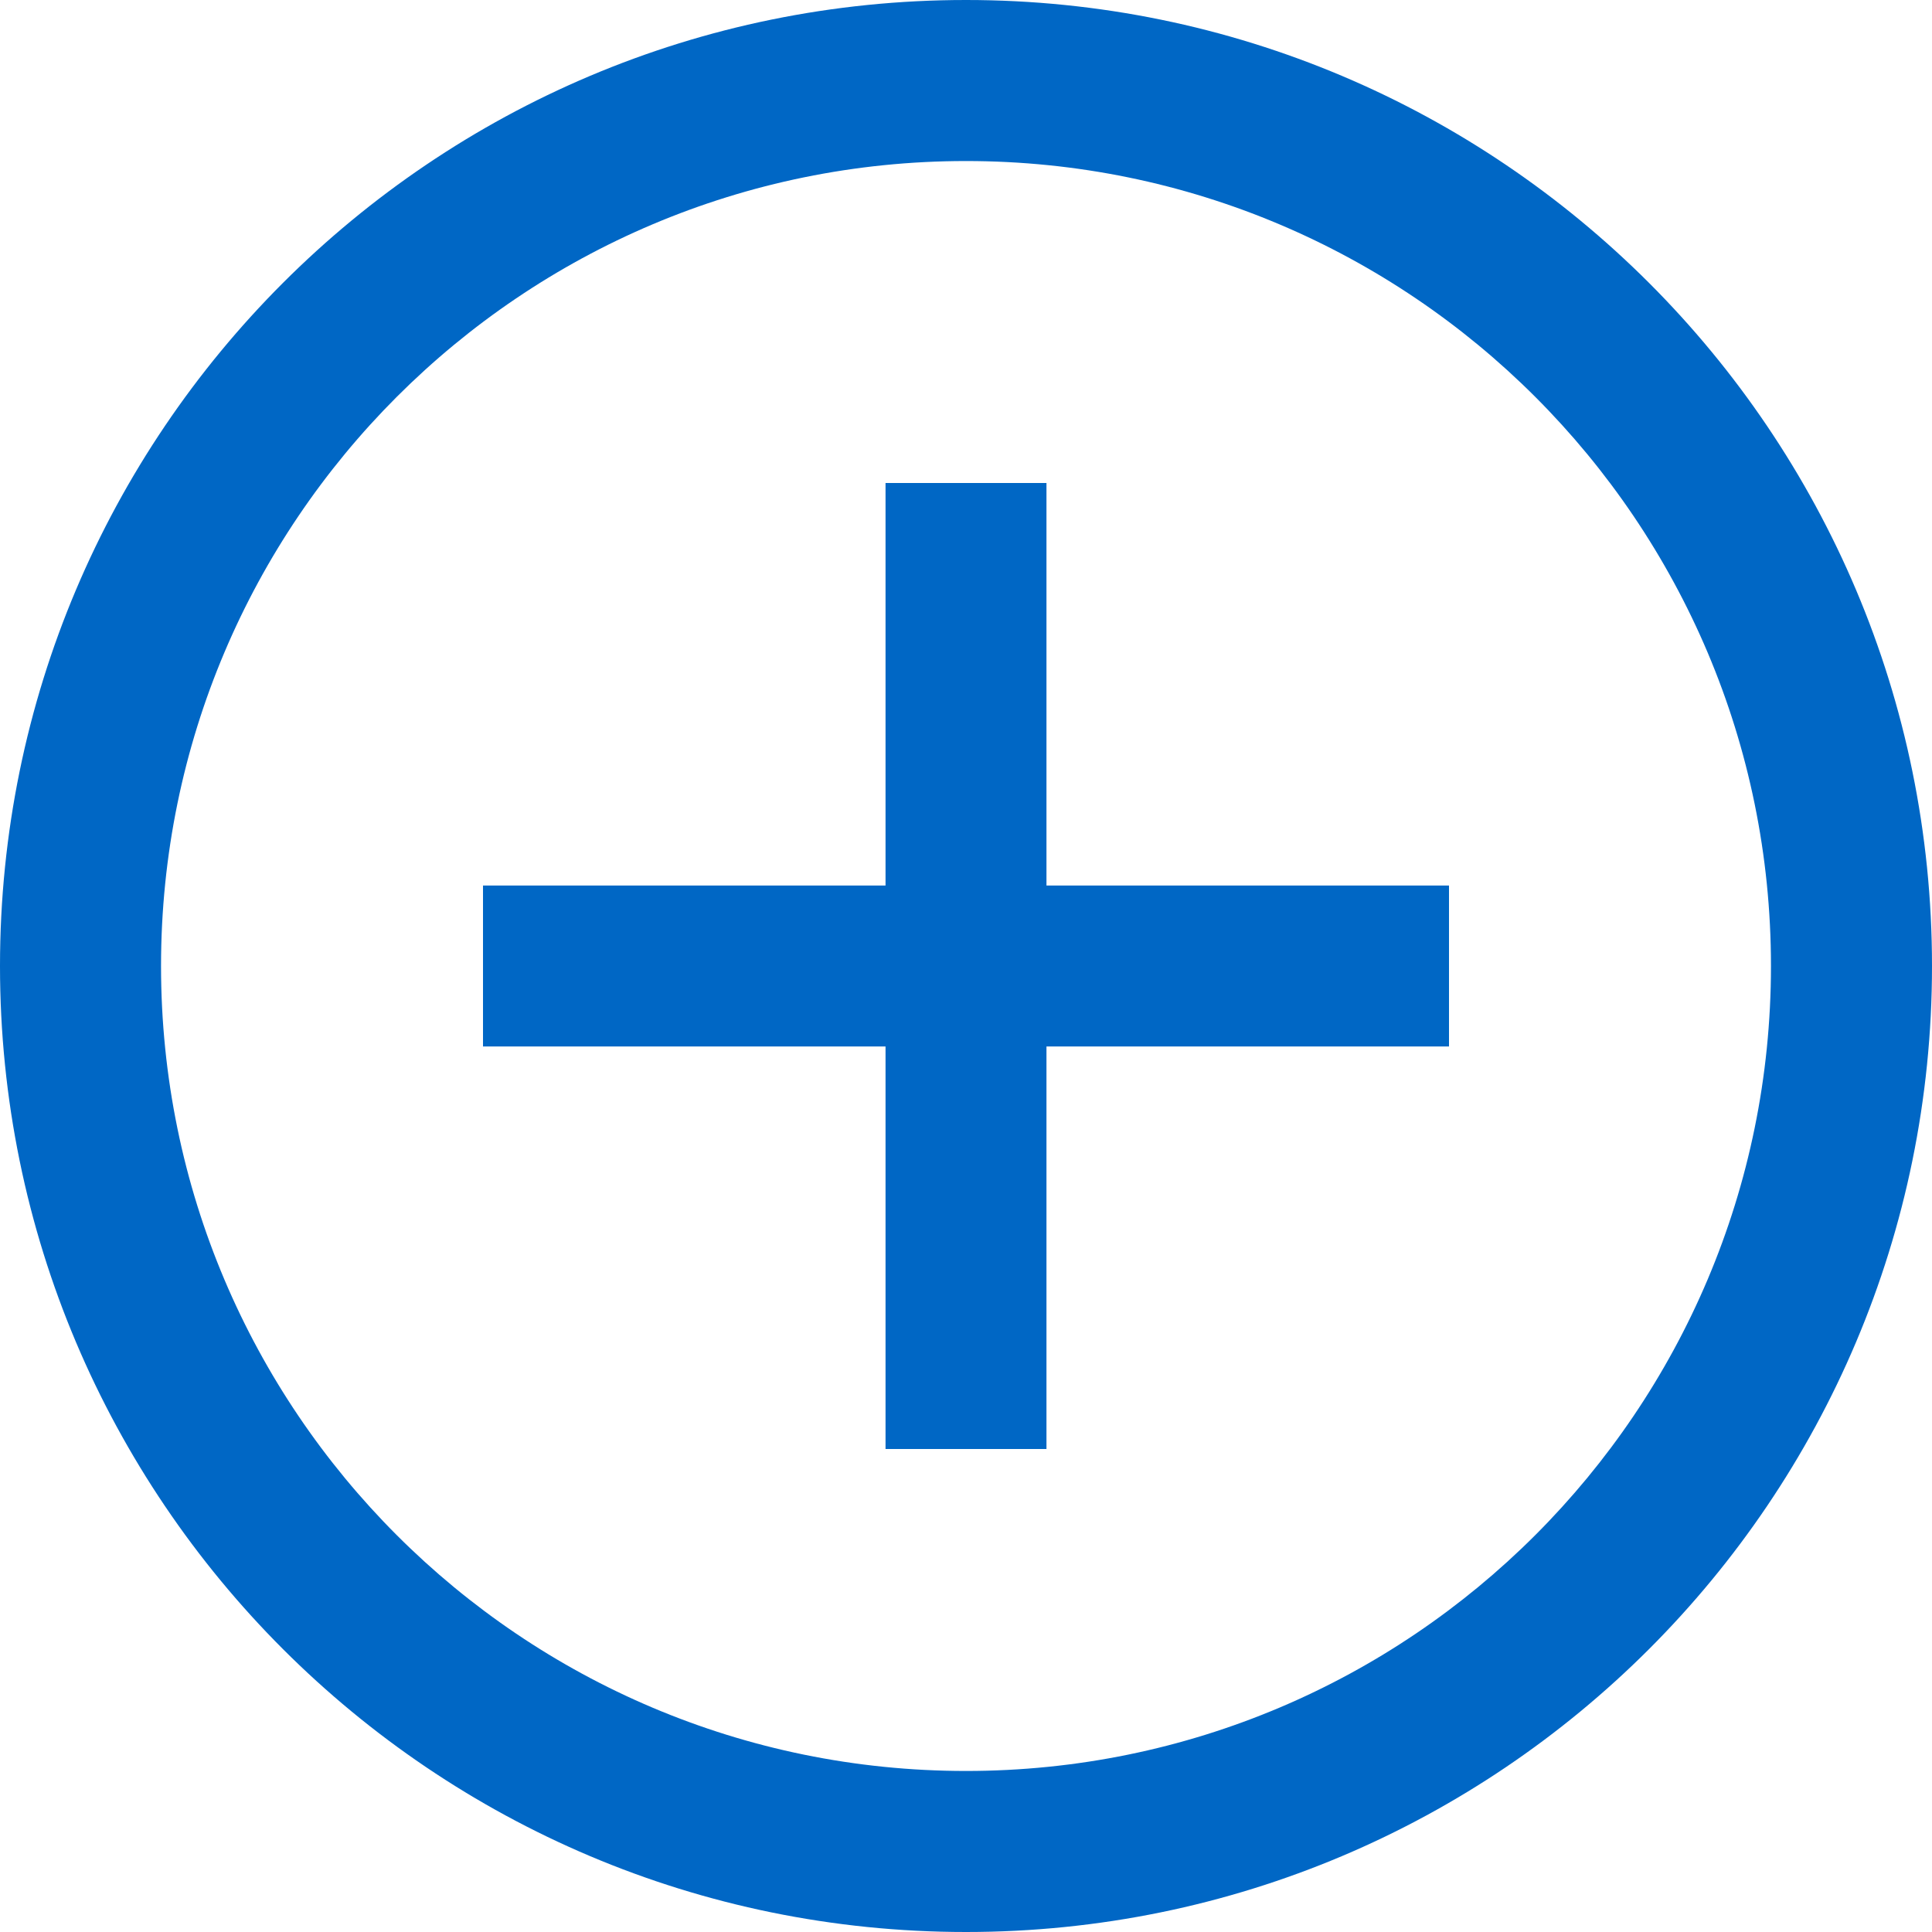
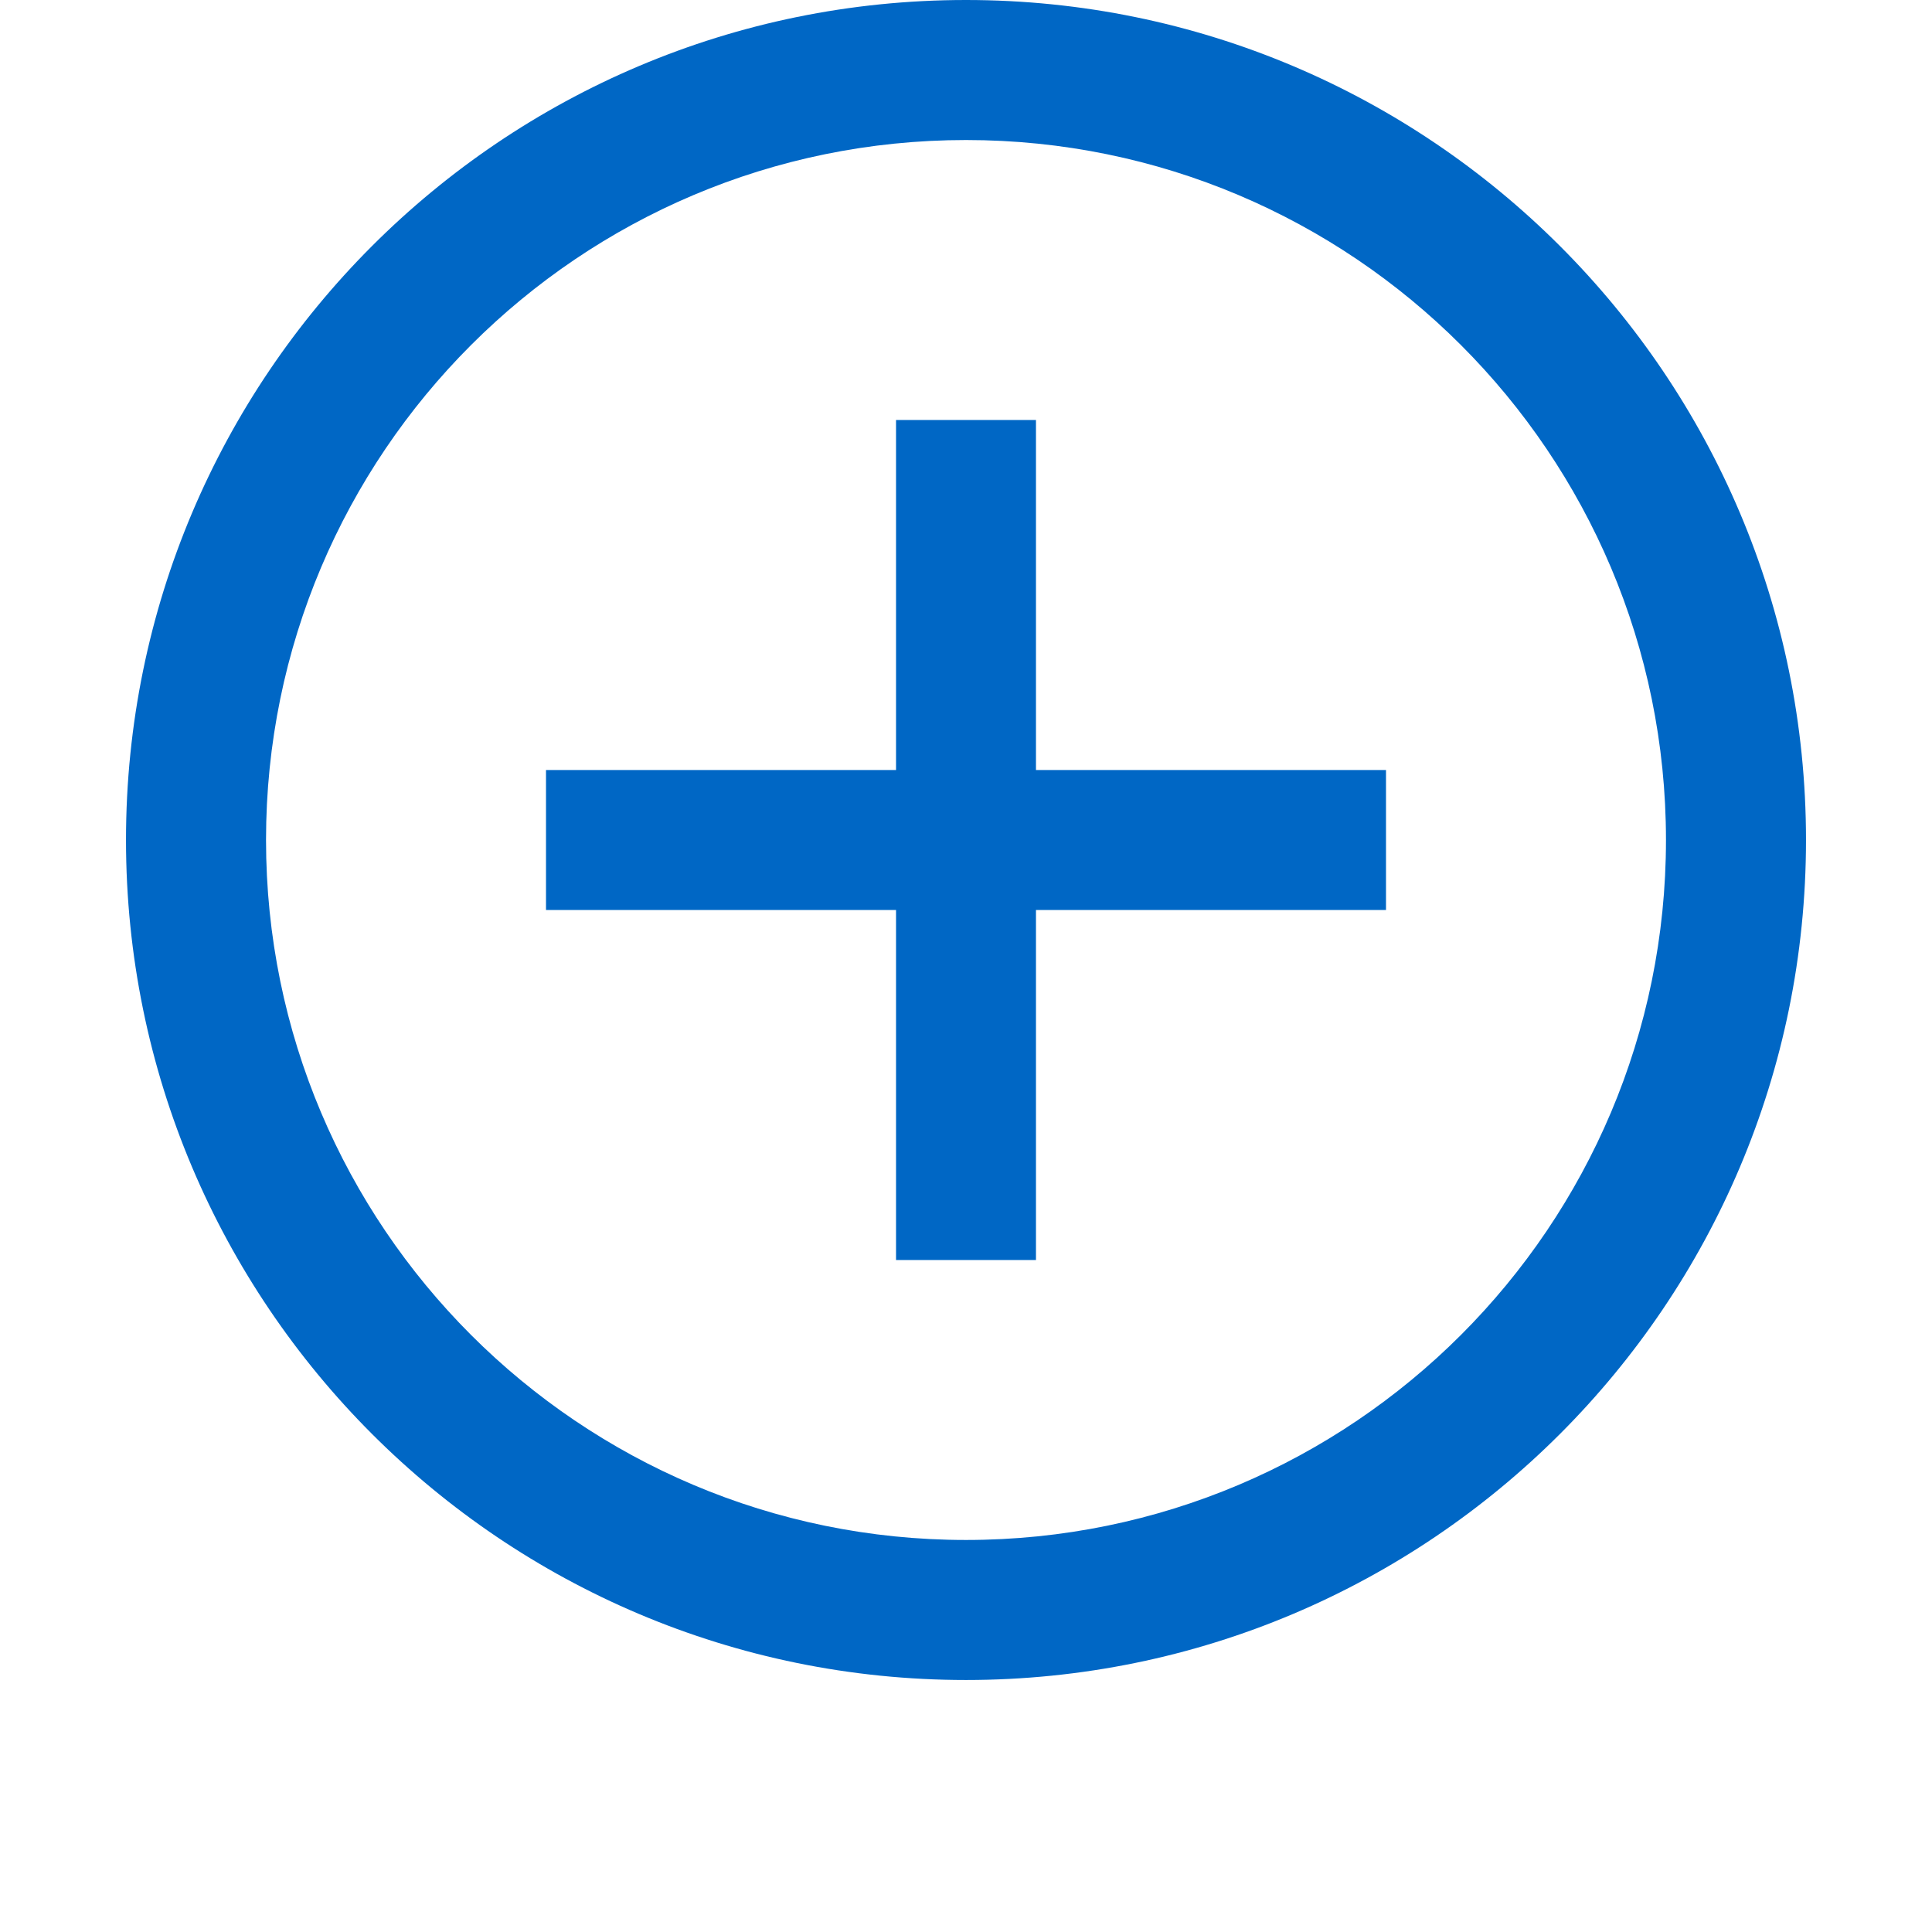
- <svg xmlns="http://www.w3.org/2000/svg" width="20" height="20" viewBox="0 0 20 20" fill="none">
+ <svg xmlns="http://www.w3.org/2000/svg" width="20" height="20" viewBox="-1 0 22 23" fill="none">
  <path fill-rule="evenodd" clip-rule="evenodd" d="M10 0C15.523 0 20 4.477 20 10C20 15.523 15.523 20 10 20C4.477 20 0 15.523 0 10C0 4.477 4.477 0 10 0ZM10 1.667C5.398 1.667 1.667 5.398 1.667 10C1.667 14.602 5.398 18.333 10 18.333C14.602 18.333 18.333 14.602 18.333 10C18.333 5.398 14.602 1.667 10 1.667ZM10.833 5V9.167H15V10.833H10.833V15H9.167V10.833H5V9.167H9.167V5H10.833Z" fill="#0067C5" />
</svg>
